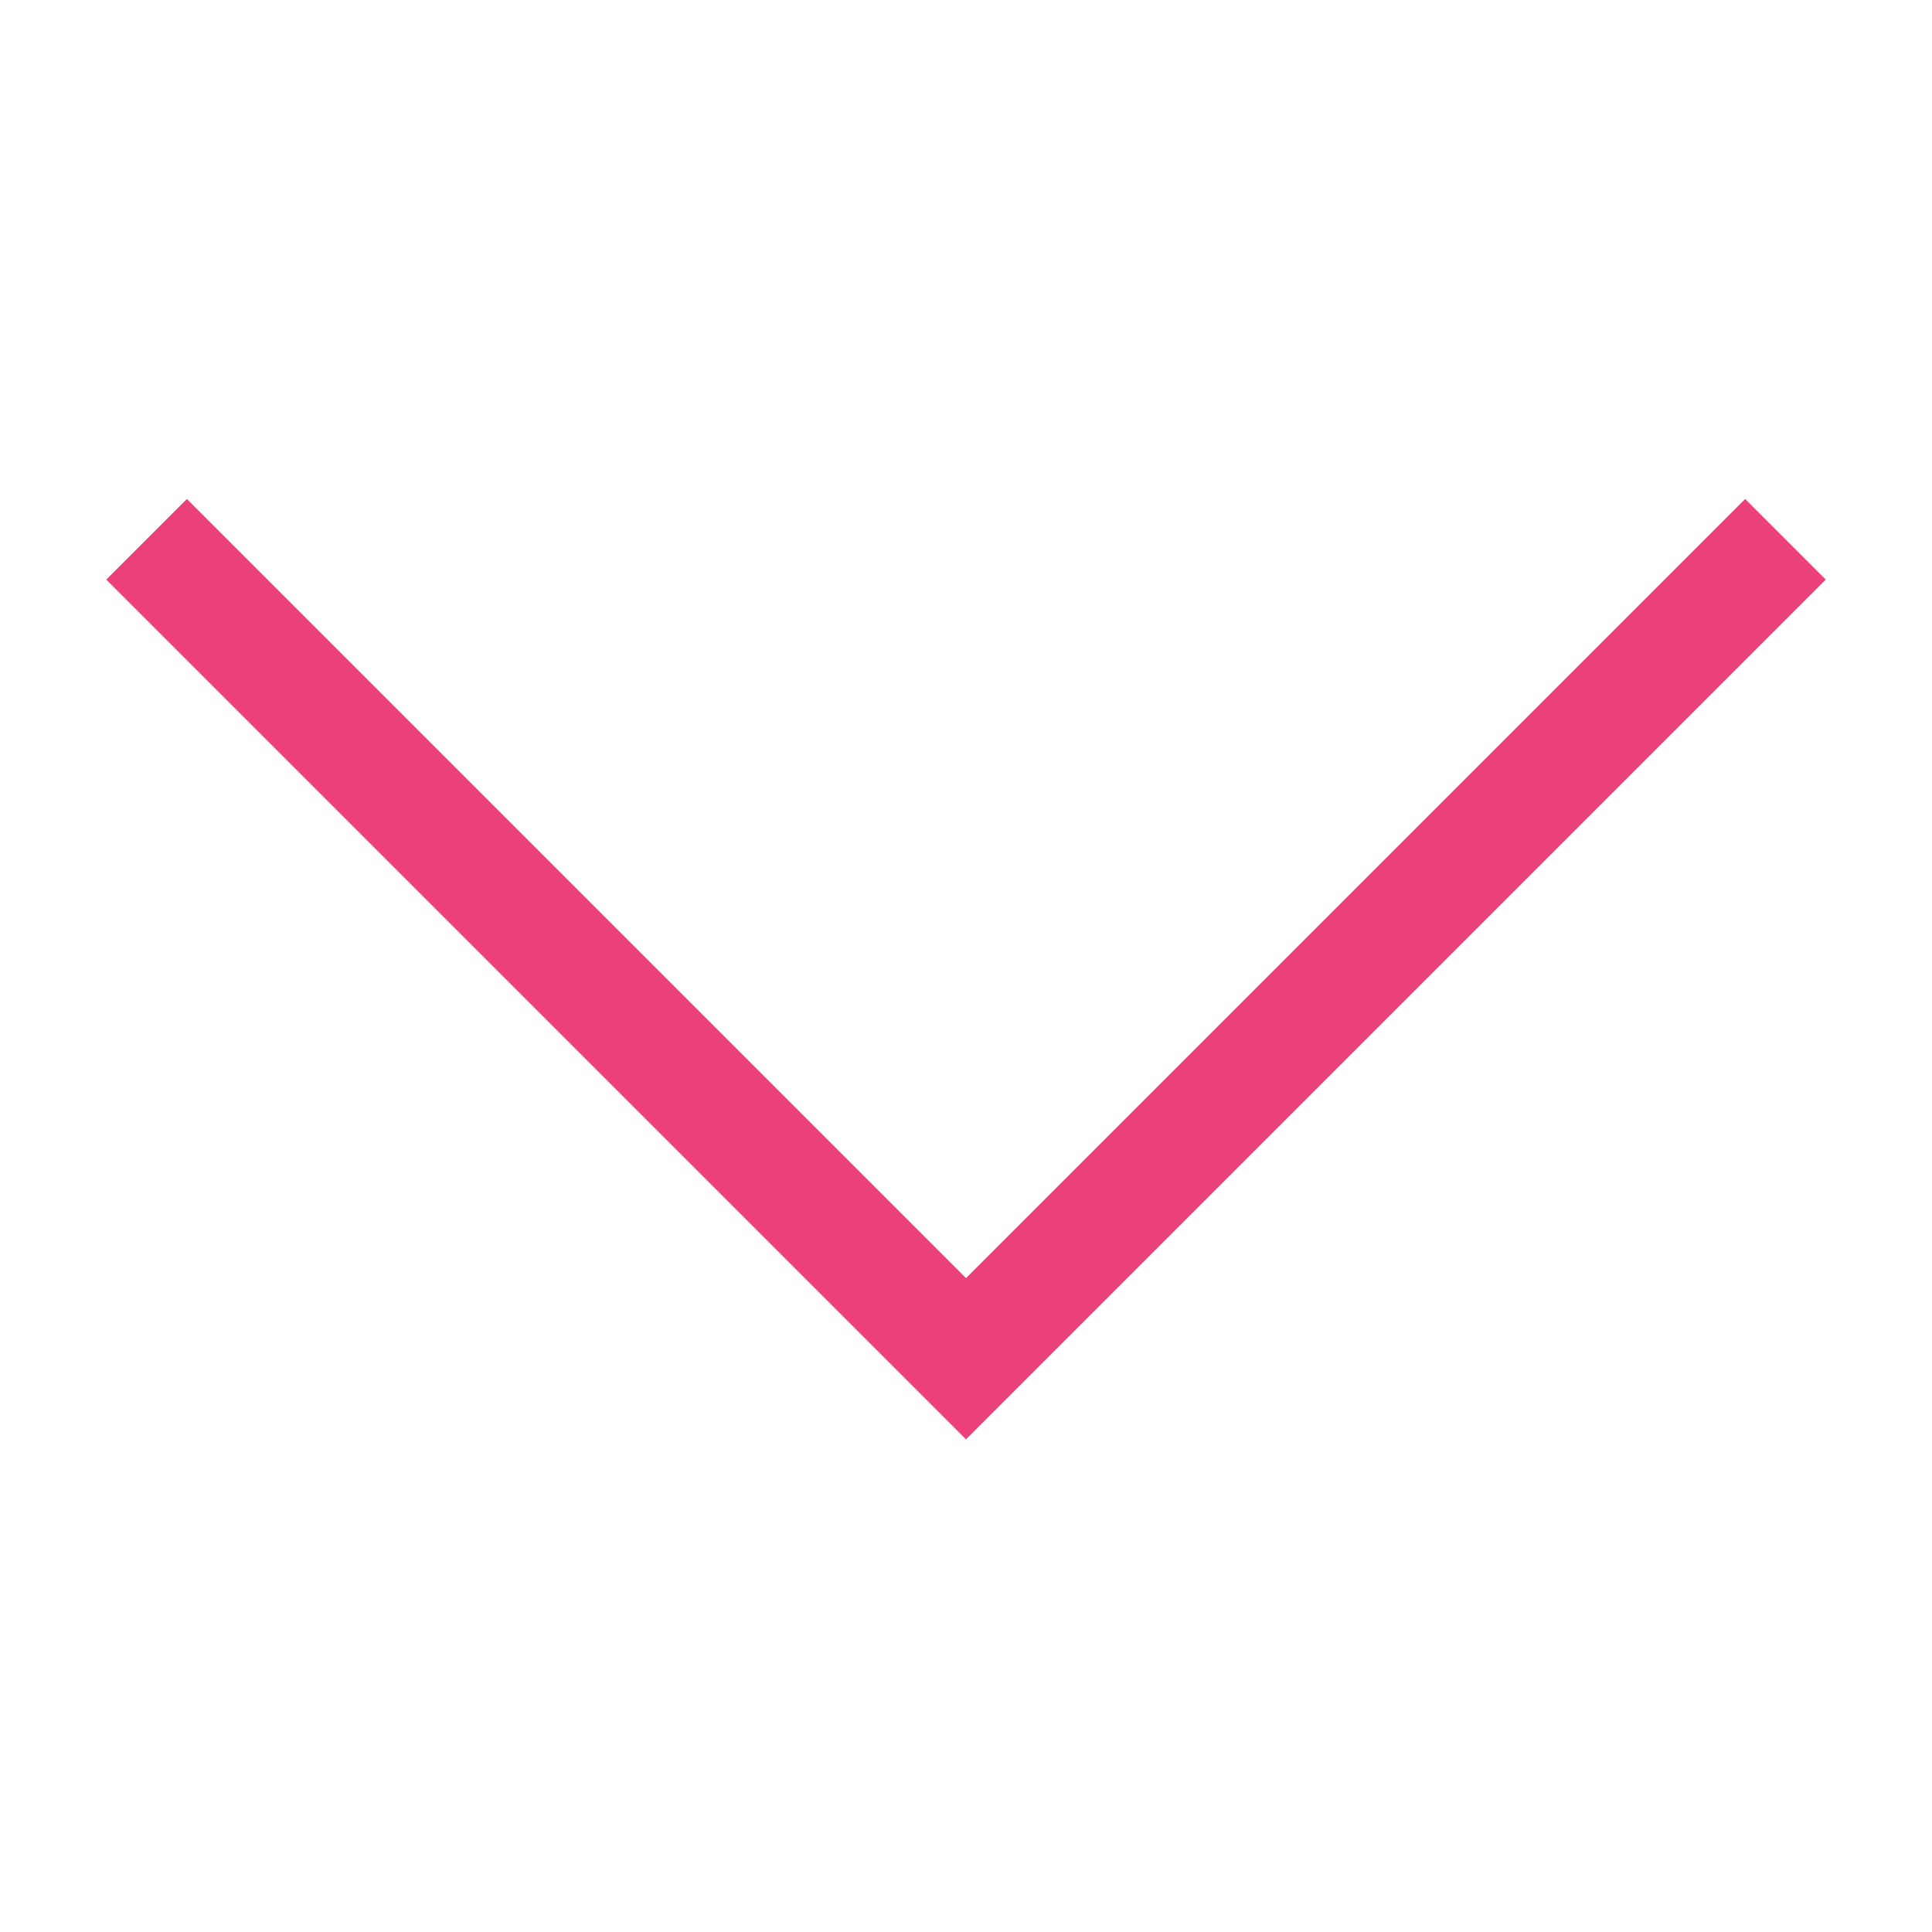
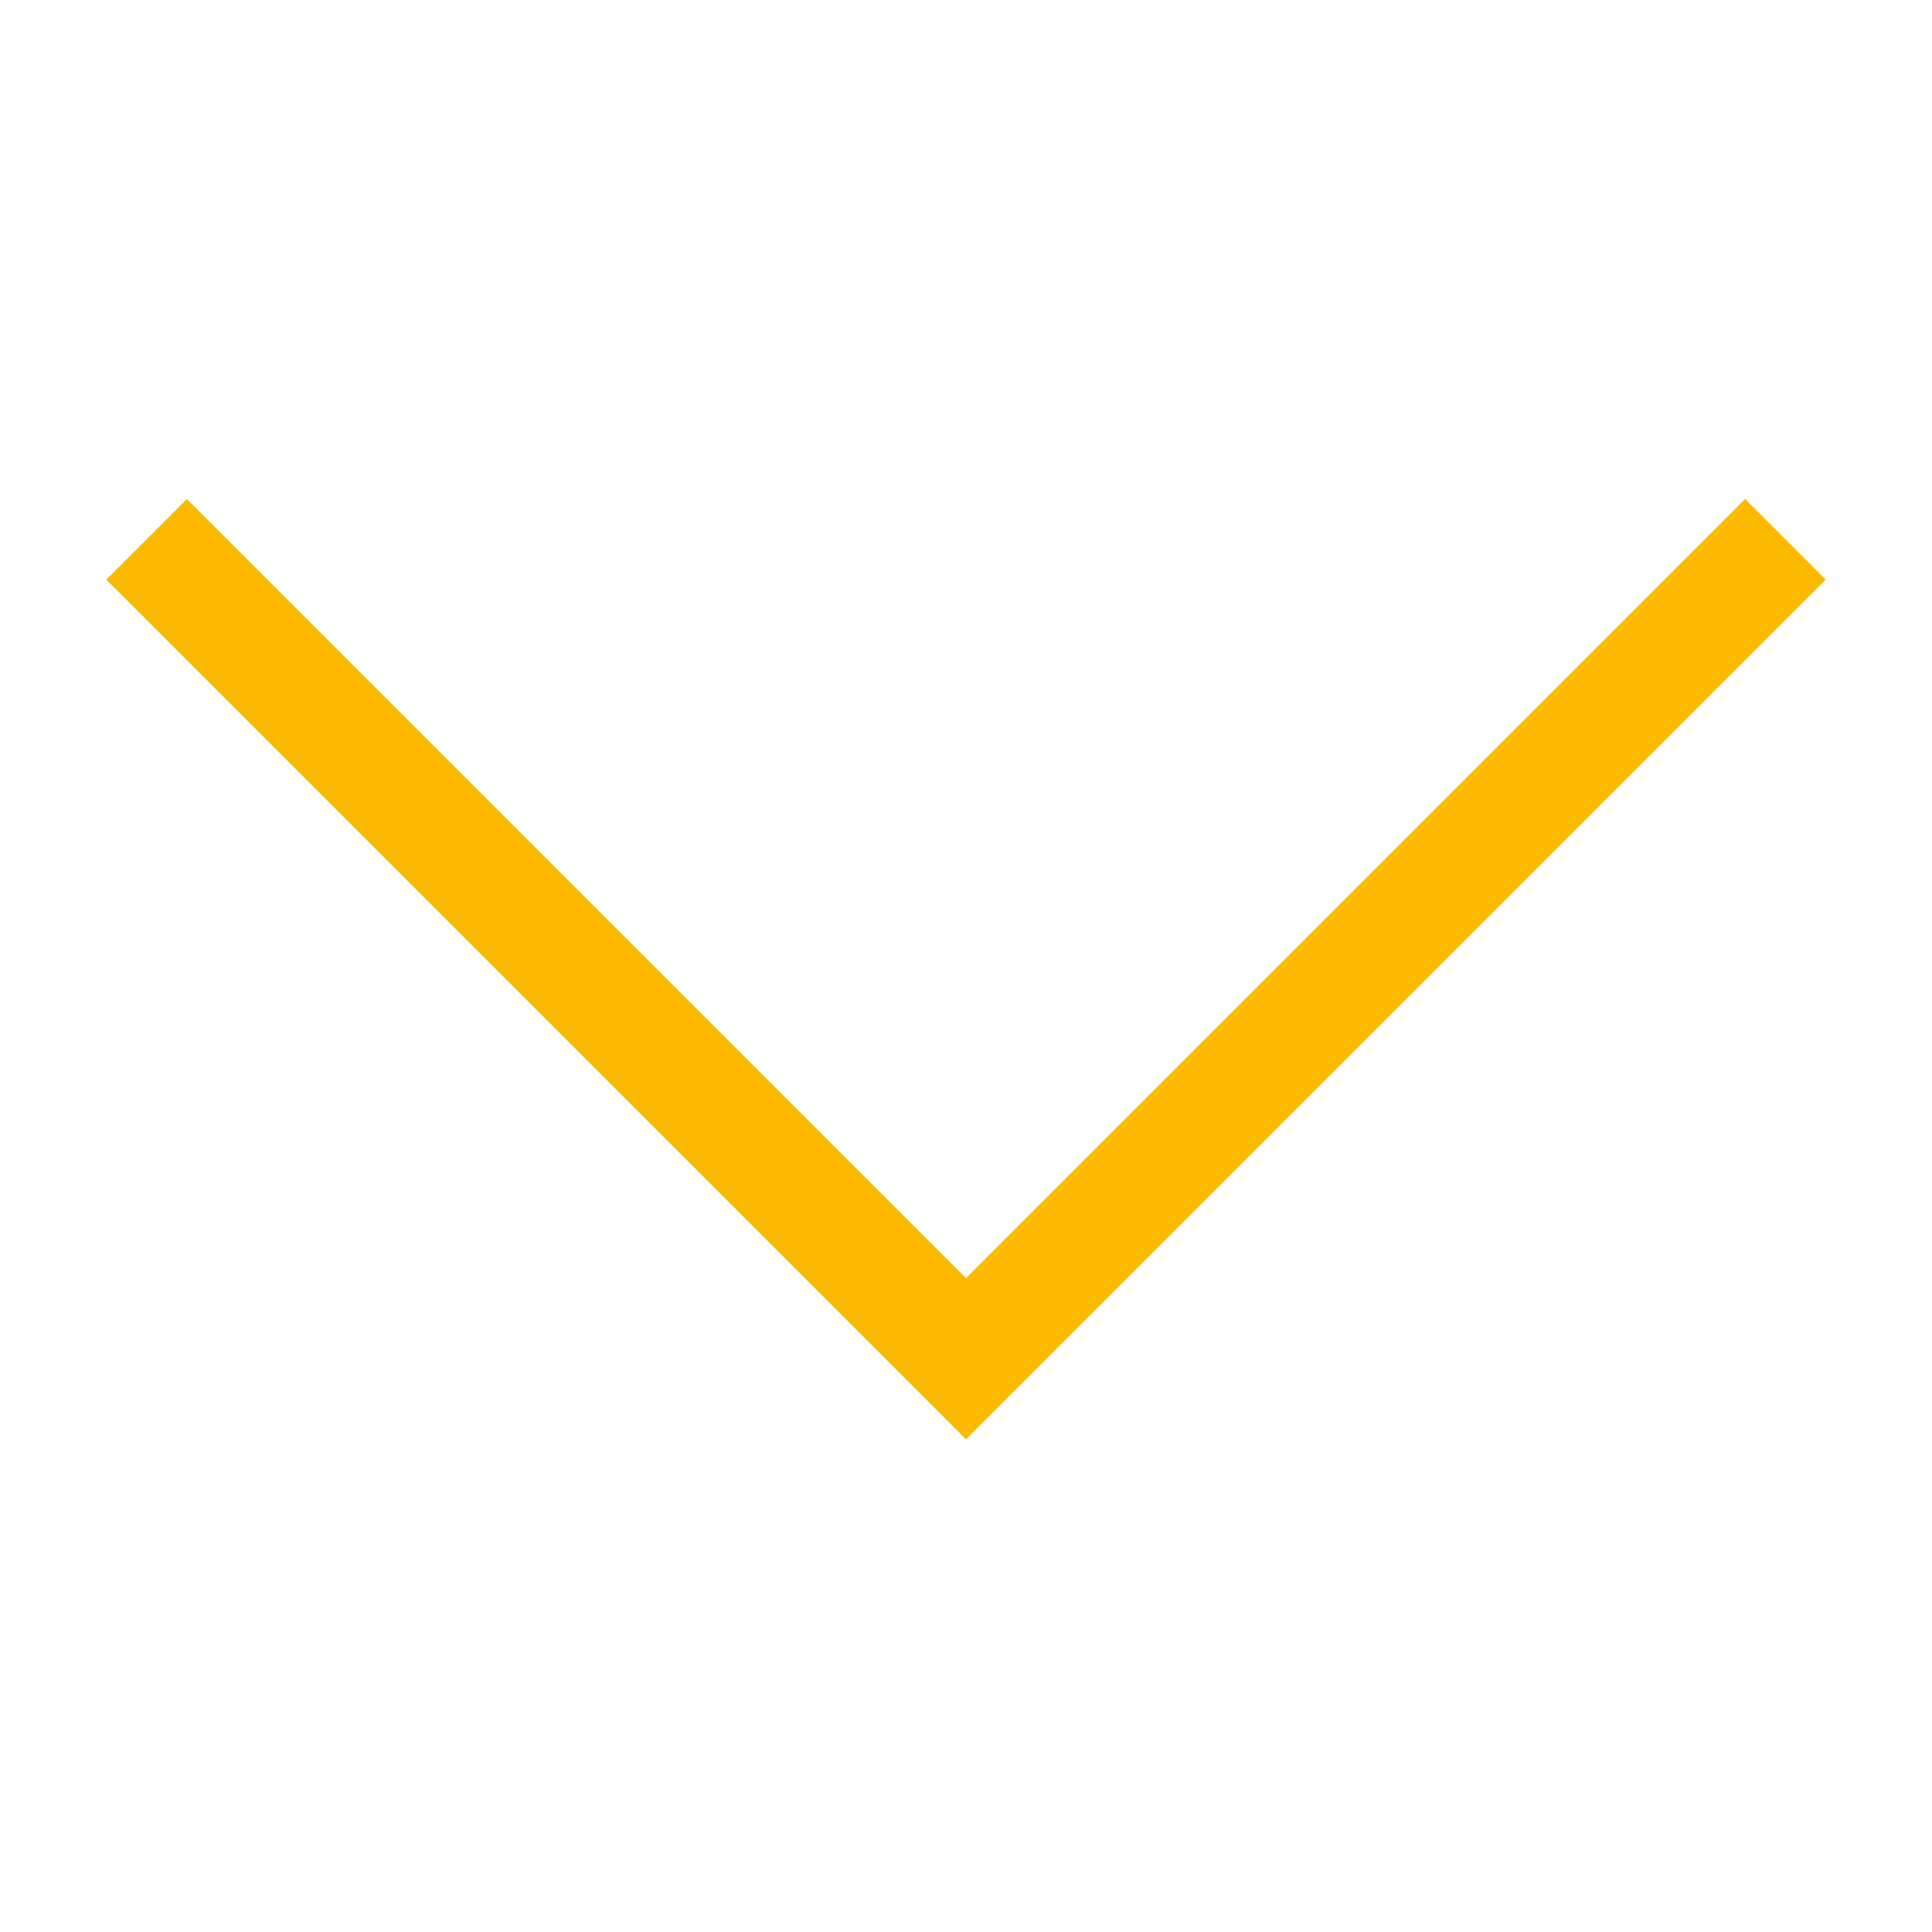
<svg xmlns="http://www.w3.org/2000/svg" enable-background="new 0 0 50 50" height="50px" id="Layer_1" version="1.1" viewBox="0 0 50 50" width="50px" xml:space="preserve">
  <rect fill="none" height="50" width="50" />
-   <polygon fill="#ec407a" points="47.25,15 45.164,12.914 25,33.078 4.836,12.914 2.75,15 25,37.25 " />
+   <polygon fill="#fbba00" points="47.25,15 45.164,12.914 25,33.078 4.836,12.914 2.75,15 25,37.25 " />
</svg>
